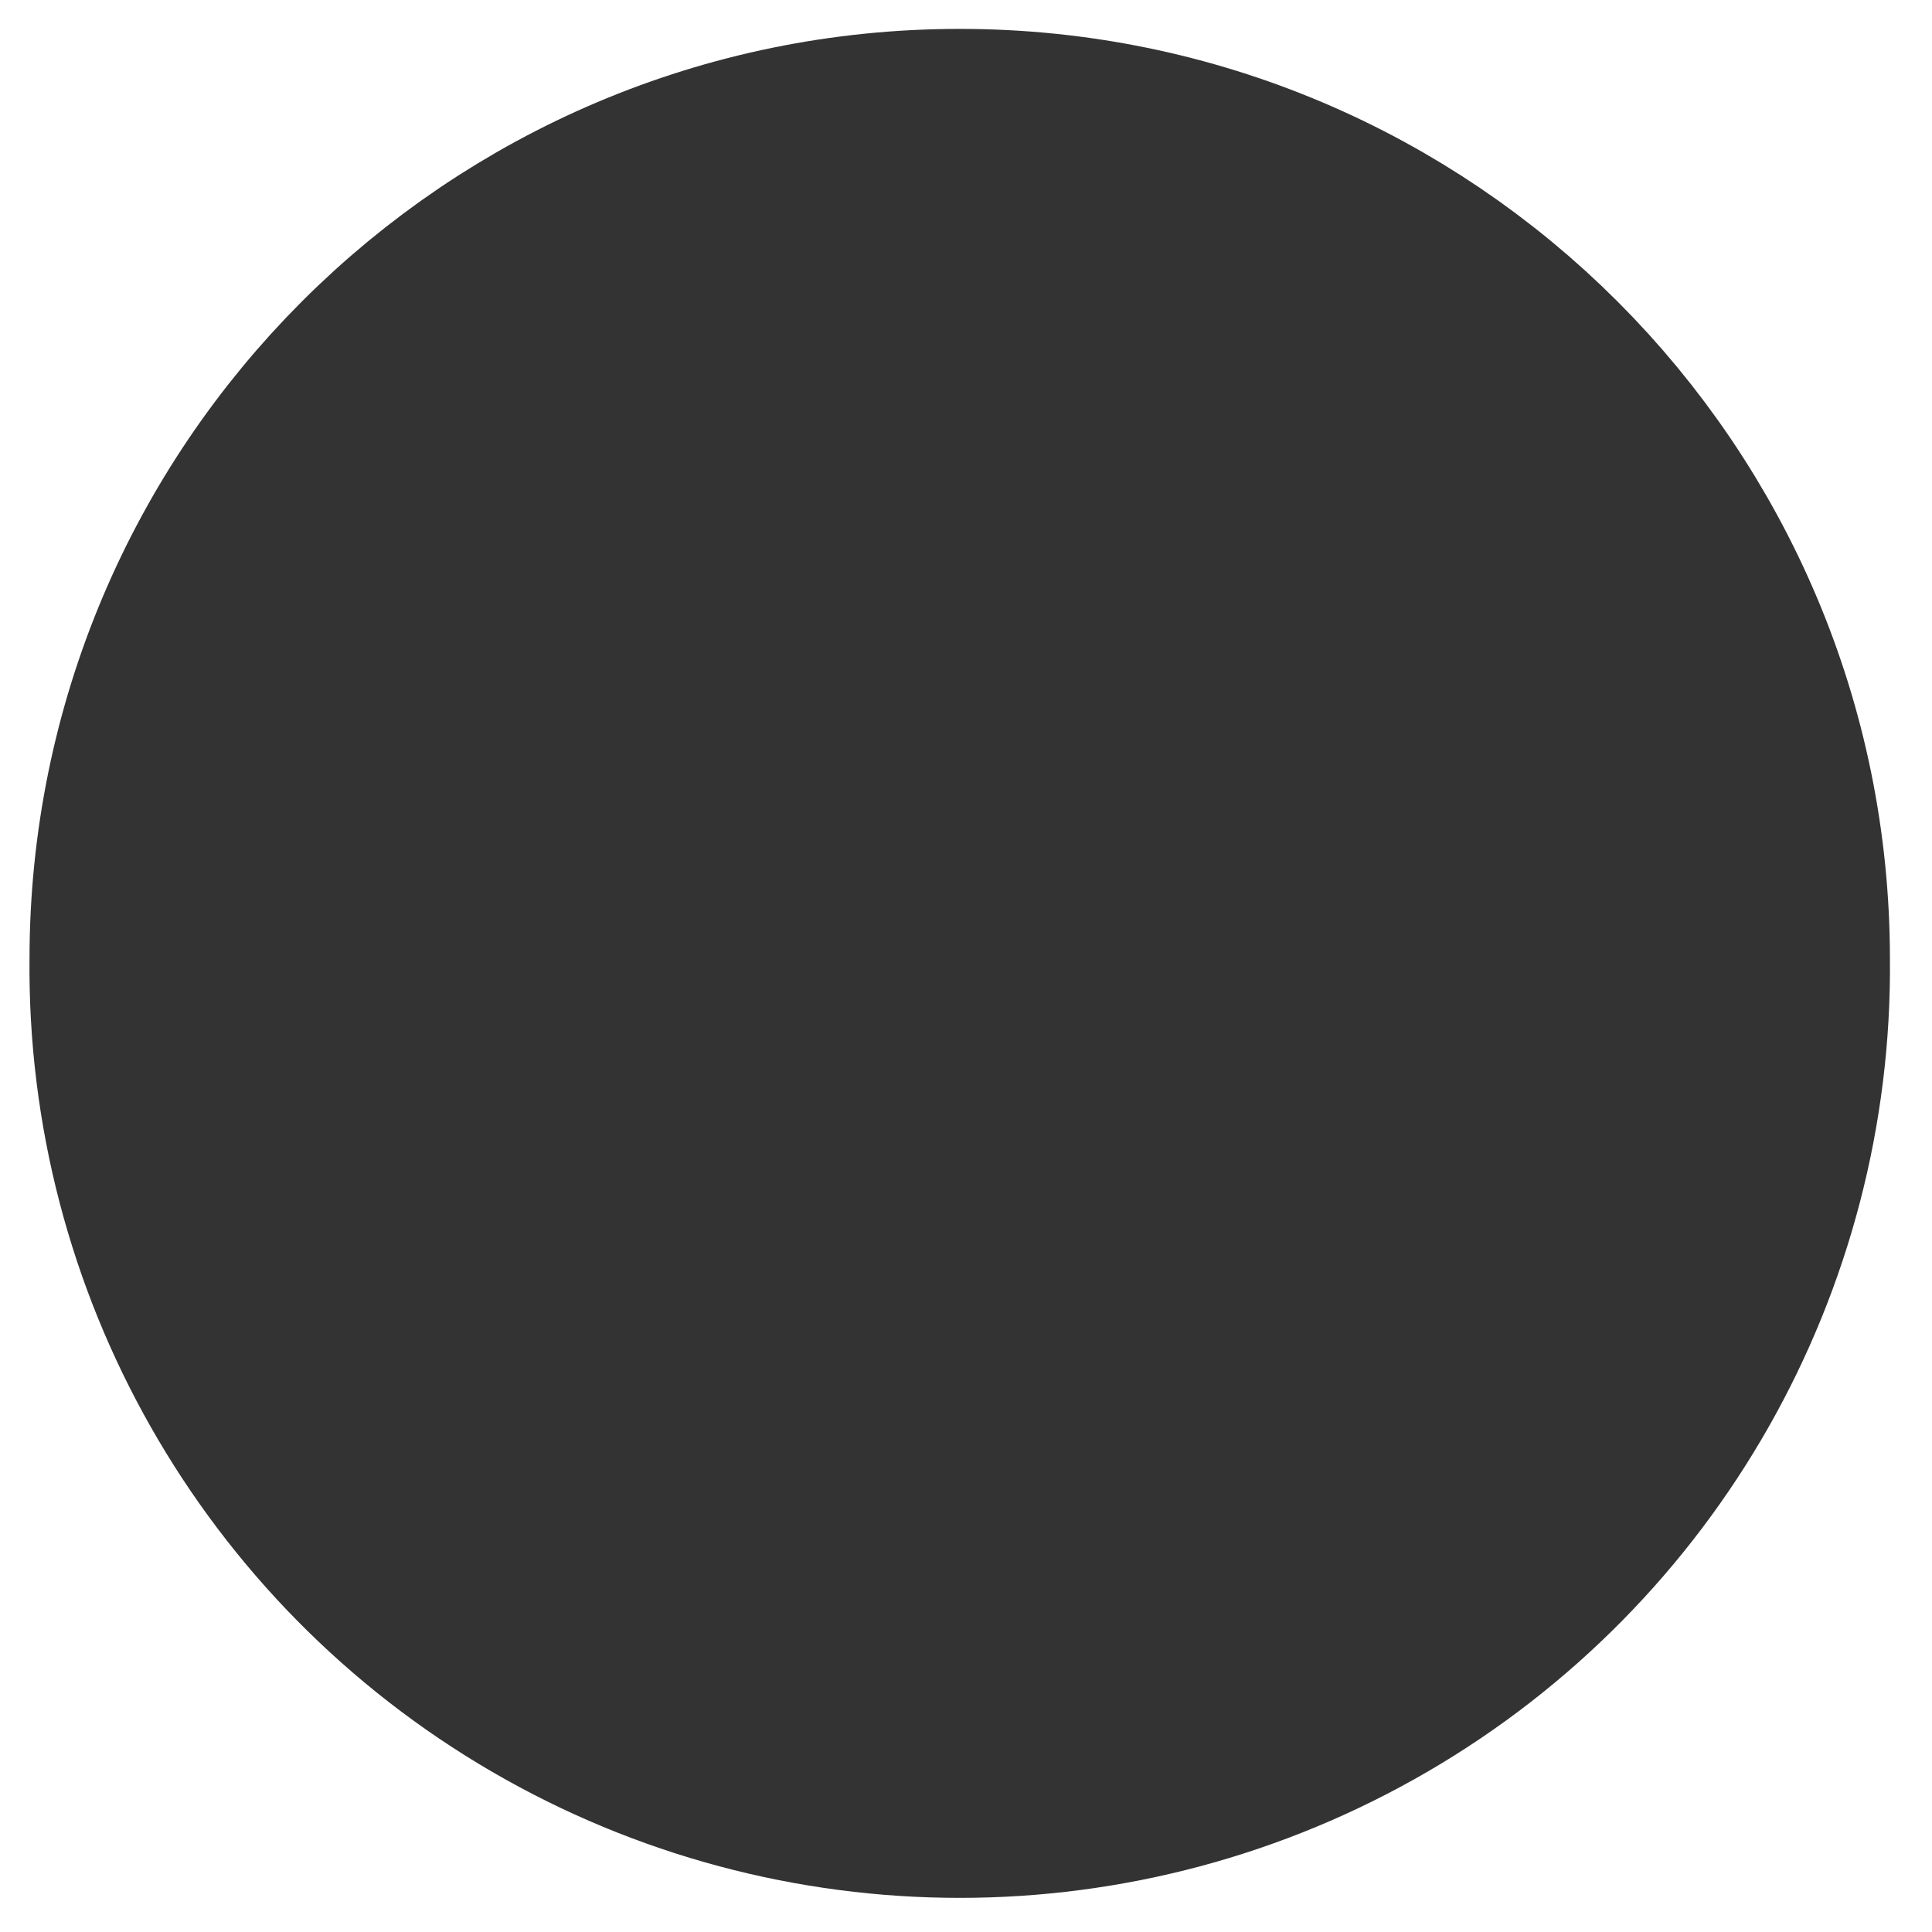
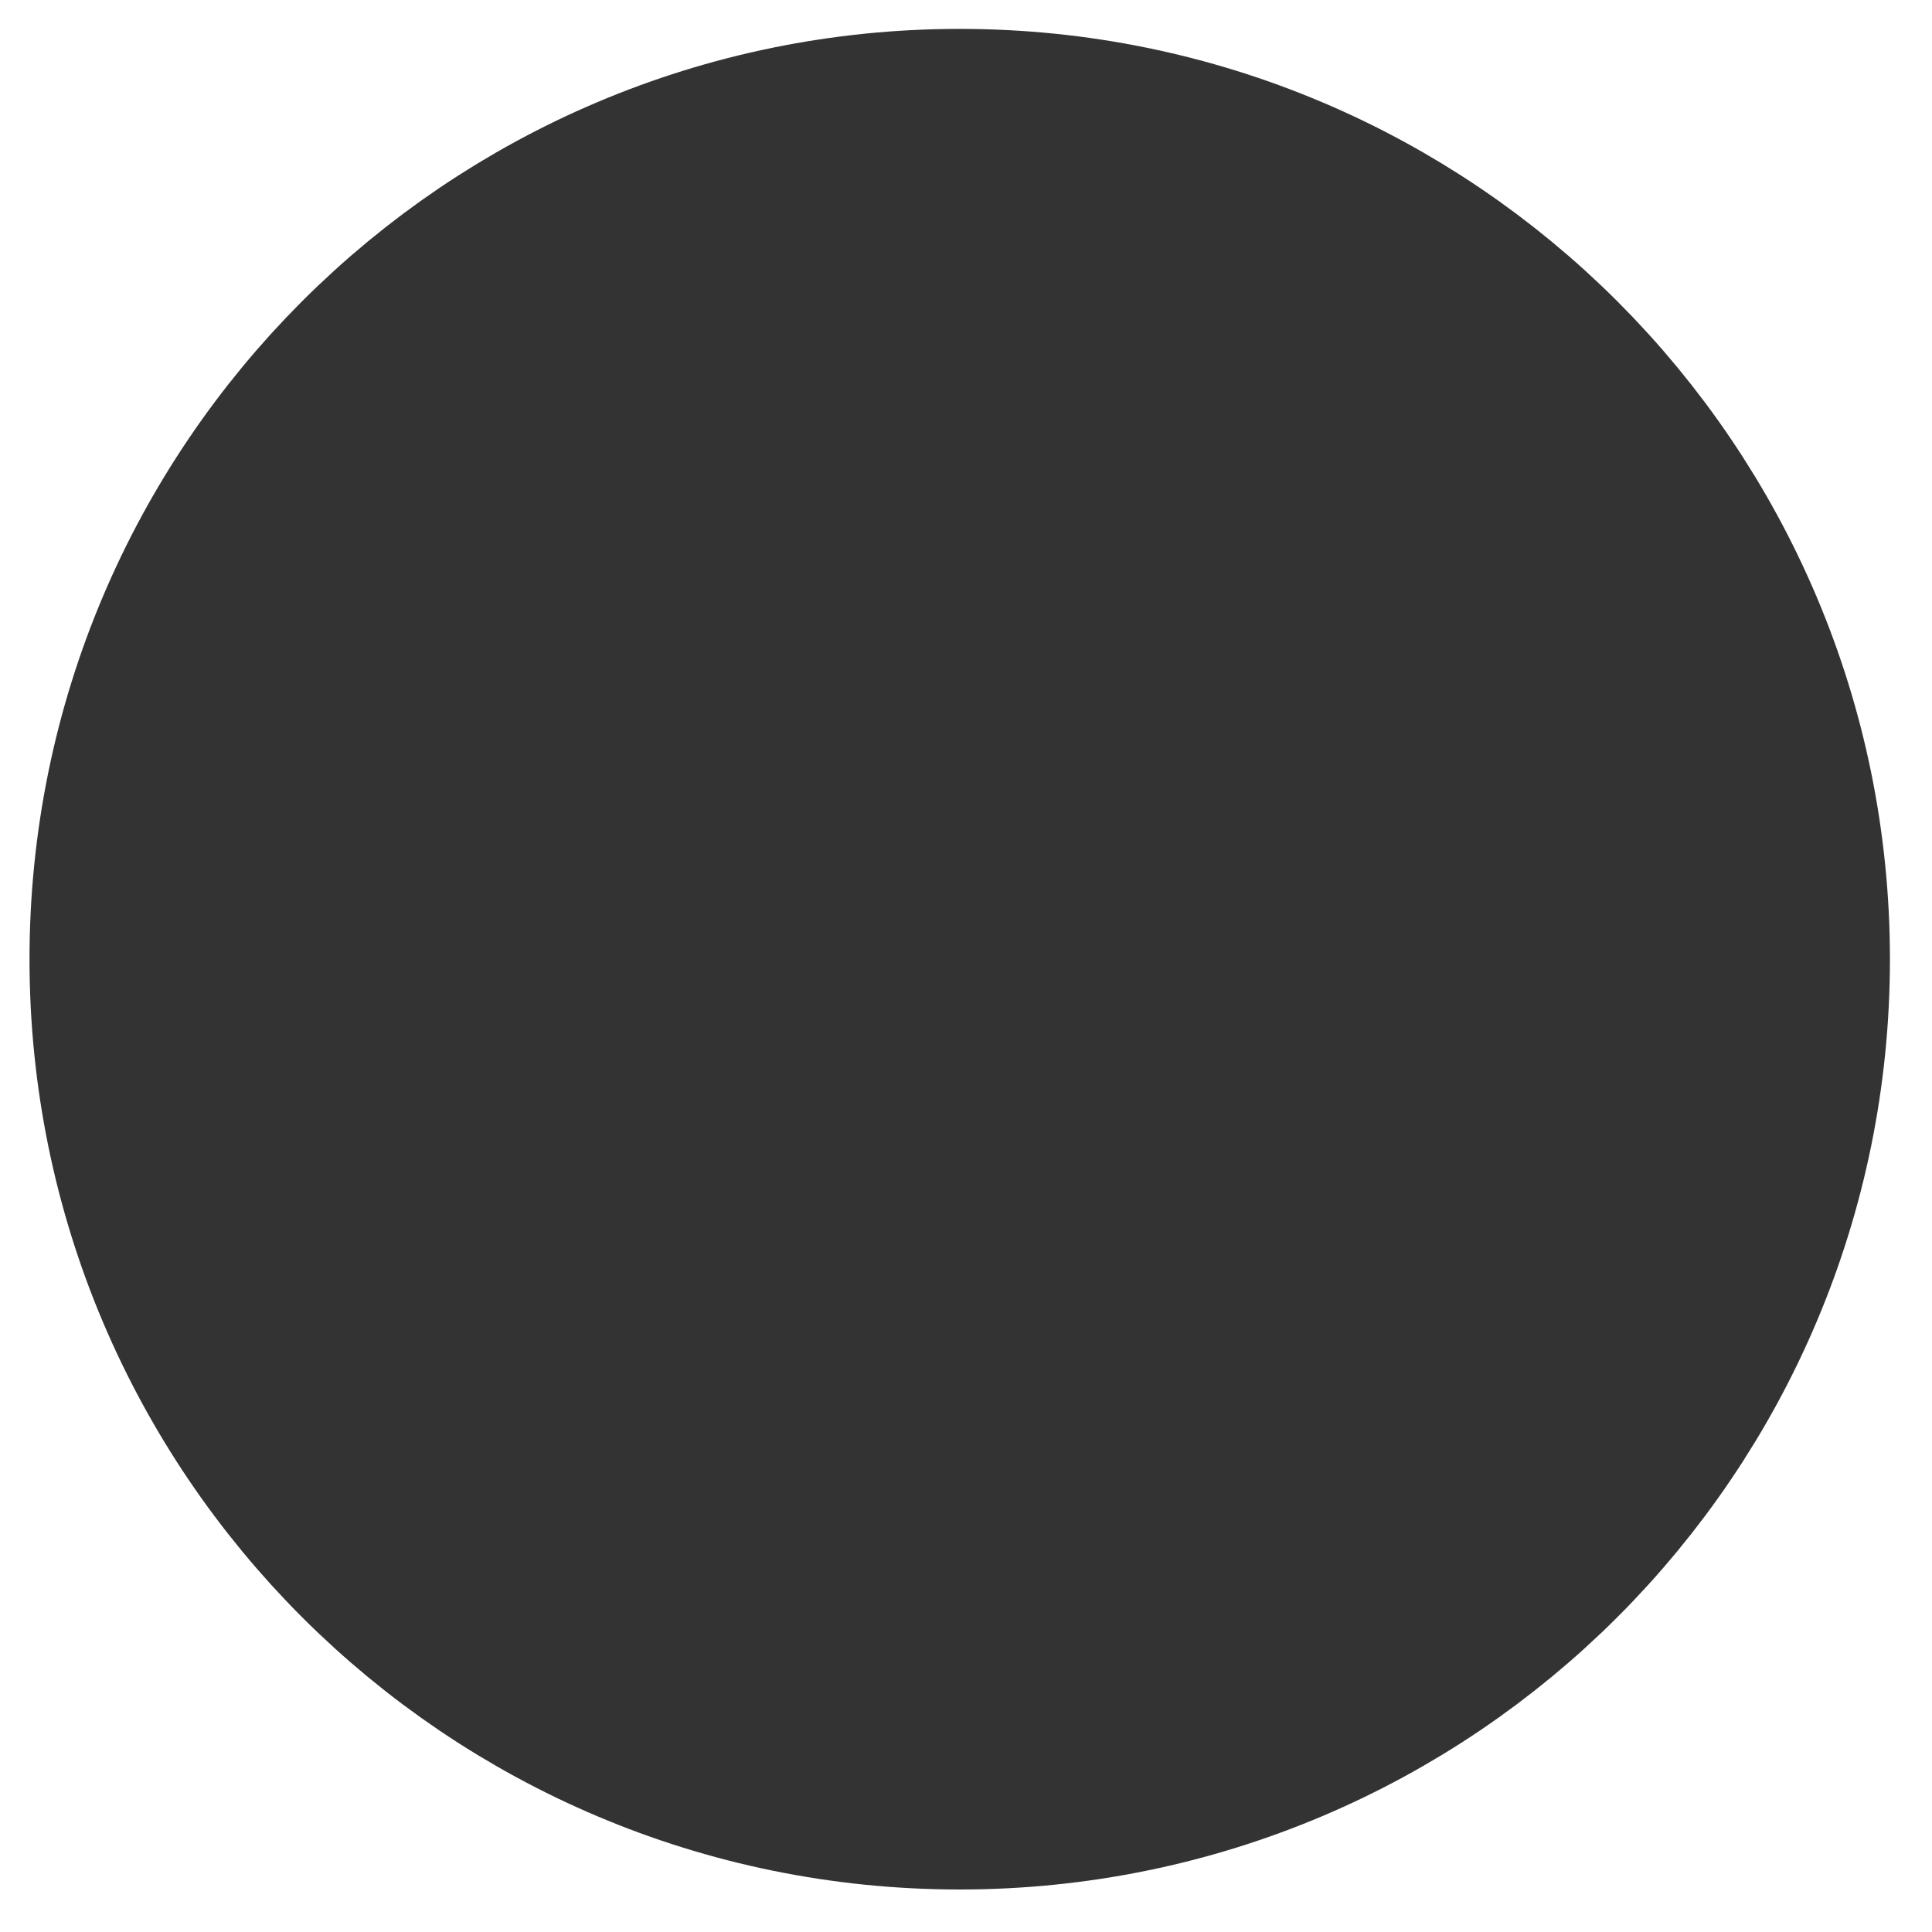
- <svg xmlns="http://www.w3.org/2000/svg" width="22" height="22" fill="none">
-   <path d="M20.021 10.923c0-5.02-4.07-9.094-9.093-9.094-5.022 0-9.092 4.073-9.092 9.094a9.093 9.093 0 1018.185 0z" fill="#333" stroke="#333" stroke-width="3" />
+ <svg xmlns="http://www.w3.org/2000/svg" width="22" height="22" viewBox="0 0 22 22" fill="none">
+   <path d="M20.021 10.923C20.021 5.902 15.95 1.829 10.928 1.829C5.906 1.829 1.836 5.902 1.836 10.923C1.836 15.946 5.907 20.016 10.928 20.016C15.95 20.016 20.021 15.946 20.021 10.923Z" fill="#333333" stroke="#333333" stroke-width="3" />
</svg>
